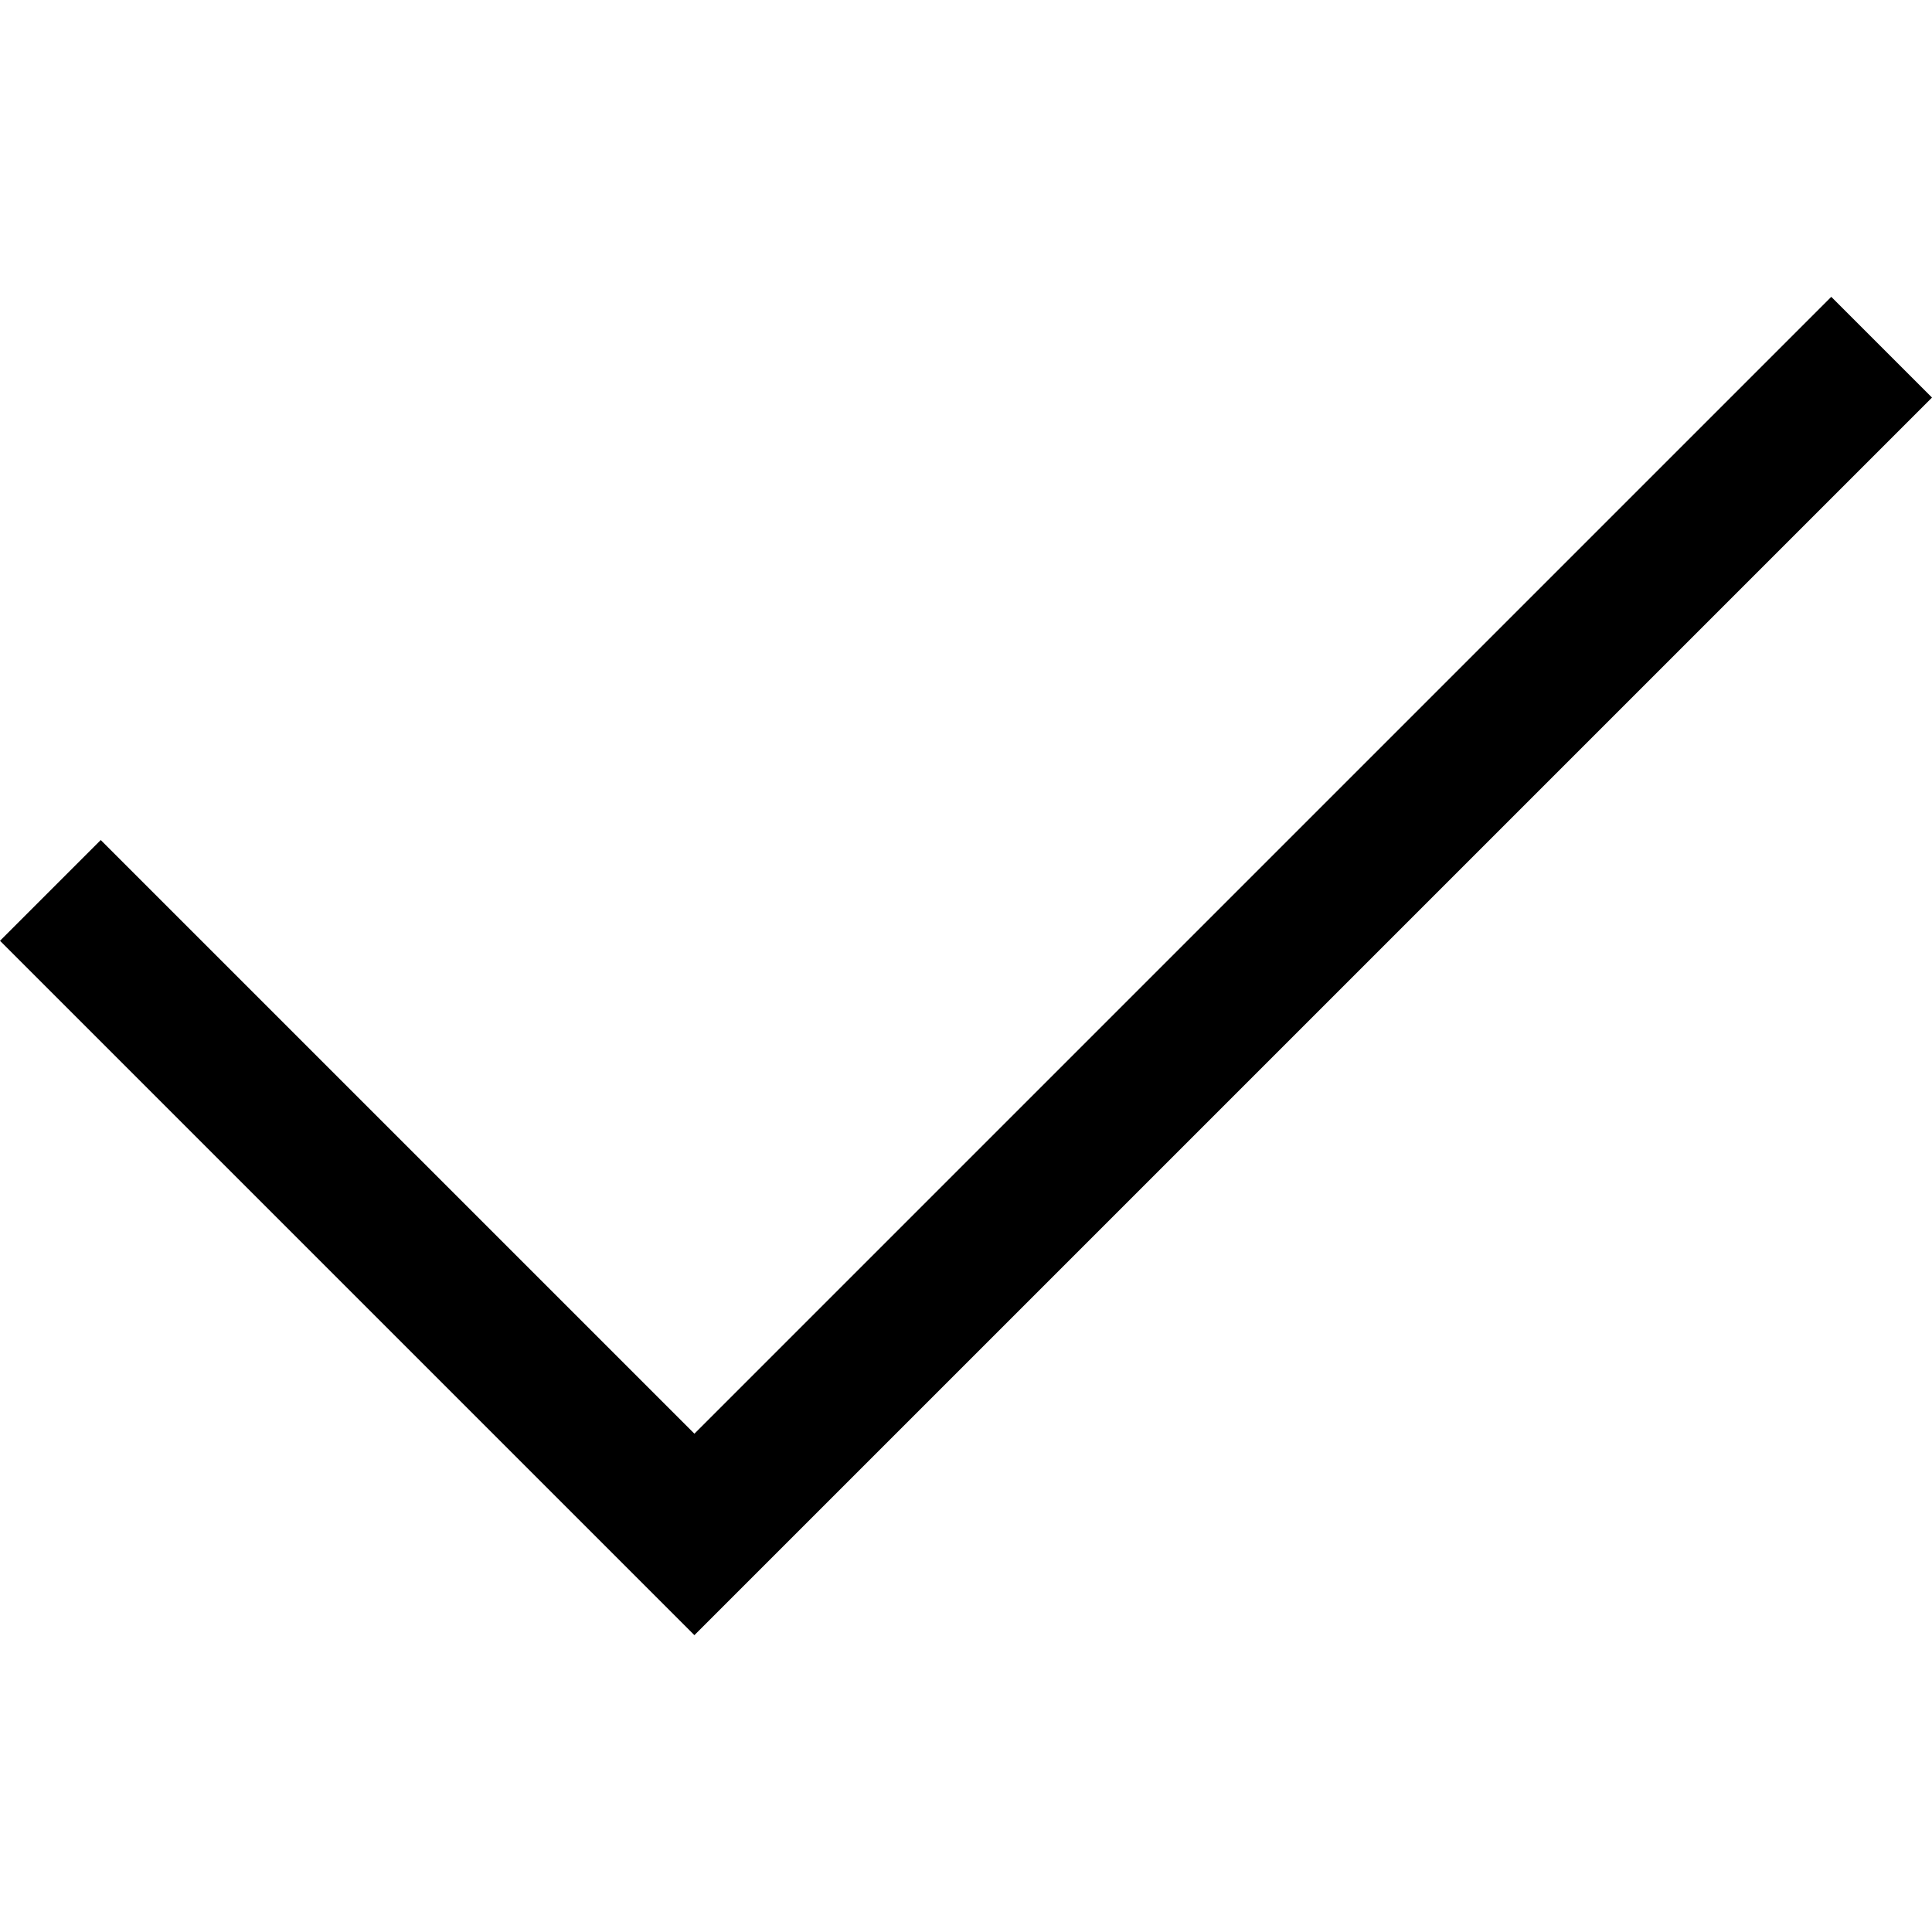
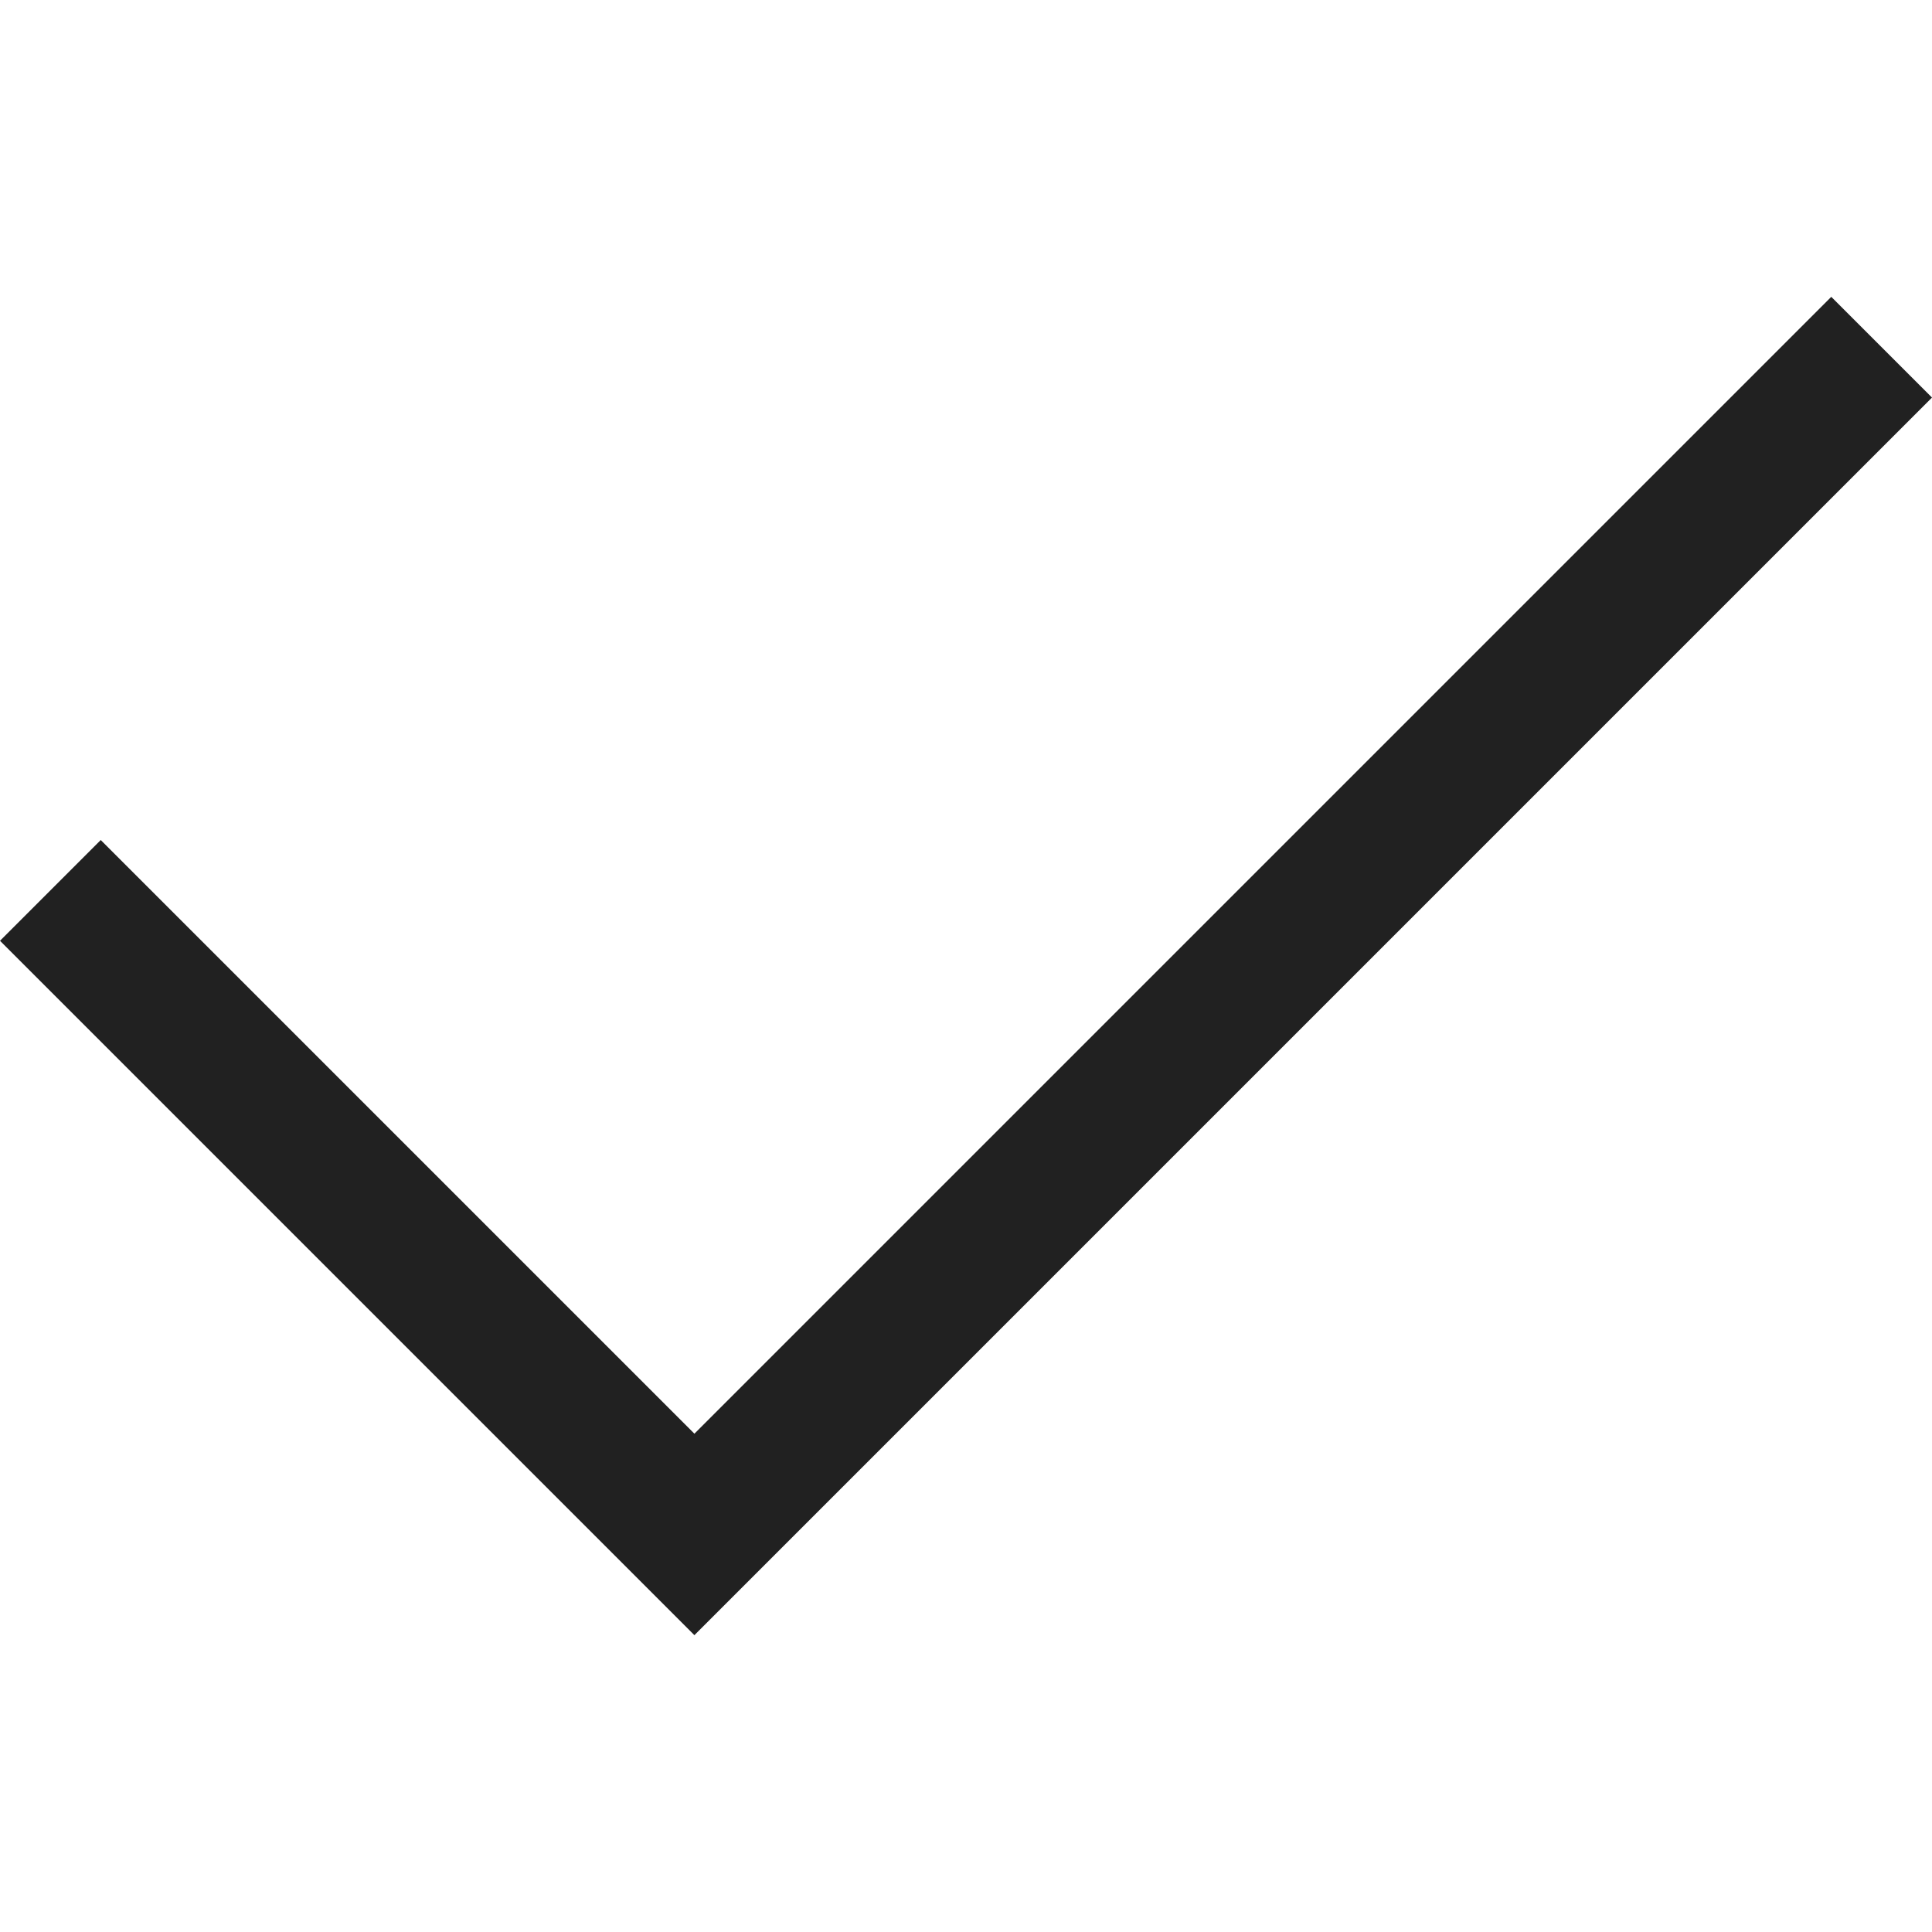
- <svg xmlns="http://www.w3.org/2000/svg" version="1.1" id="Layer_1" x="0px" y="0px" viewBox="0 0 406.834 406.834" style="enable-background:new 0 0 406.834 406.834;" xml:space="preserve">
+ <svg xmlns="http://www.w3.org/2000/svg" version="1.1" id="Layer_1" x="0px" y="0px" viewBox="0 0 406.834 406.834" style="enable-background:new 0 0 406.834 406.834;fill:#212121" xml:space="preserve">
  <polygon points="385.621,62.507 146.225,301.901 21.213,176.891 0,198.104 146.225,344.327 406.834,83.72 " />
  <g>
</g>
  <g>
</g>
  <g>
</g>
  <g>
</g>
  <g>
</g>
  <g>
</g>
  <g>
</g>
  <g>
</g>
  <g>
</g>
  <g>
</g>
  <g>
</g>
  <g>
</g>
  <g>
</g>
  <g>
</g>
  <g>
</g>
</svg>
